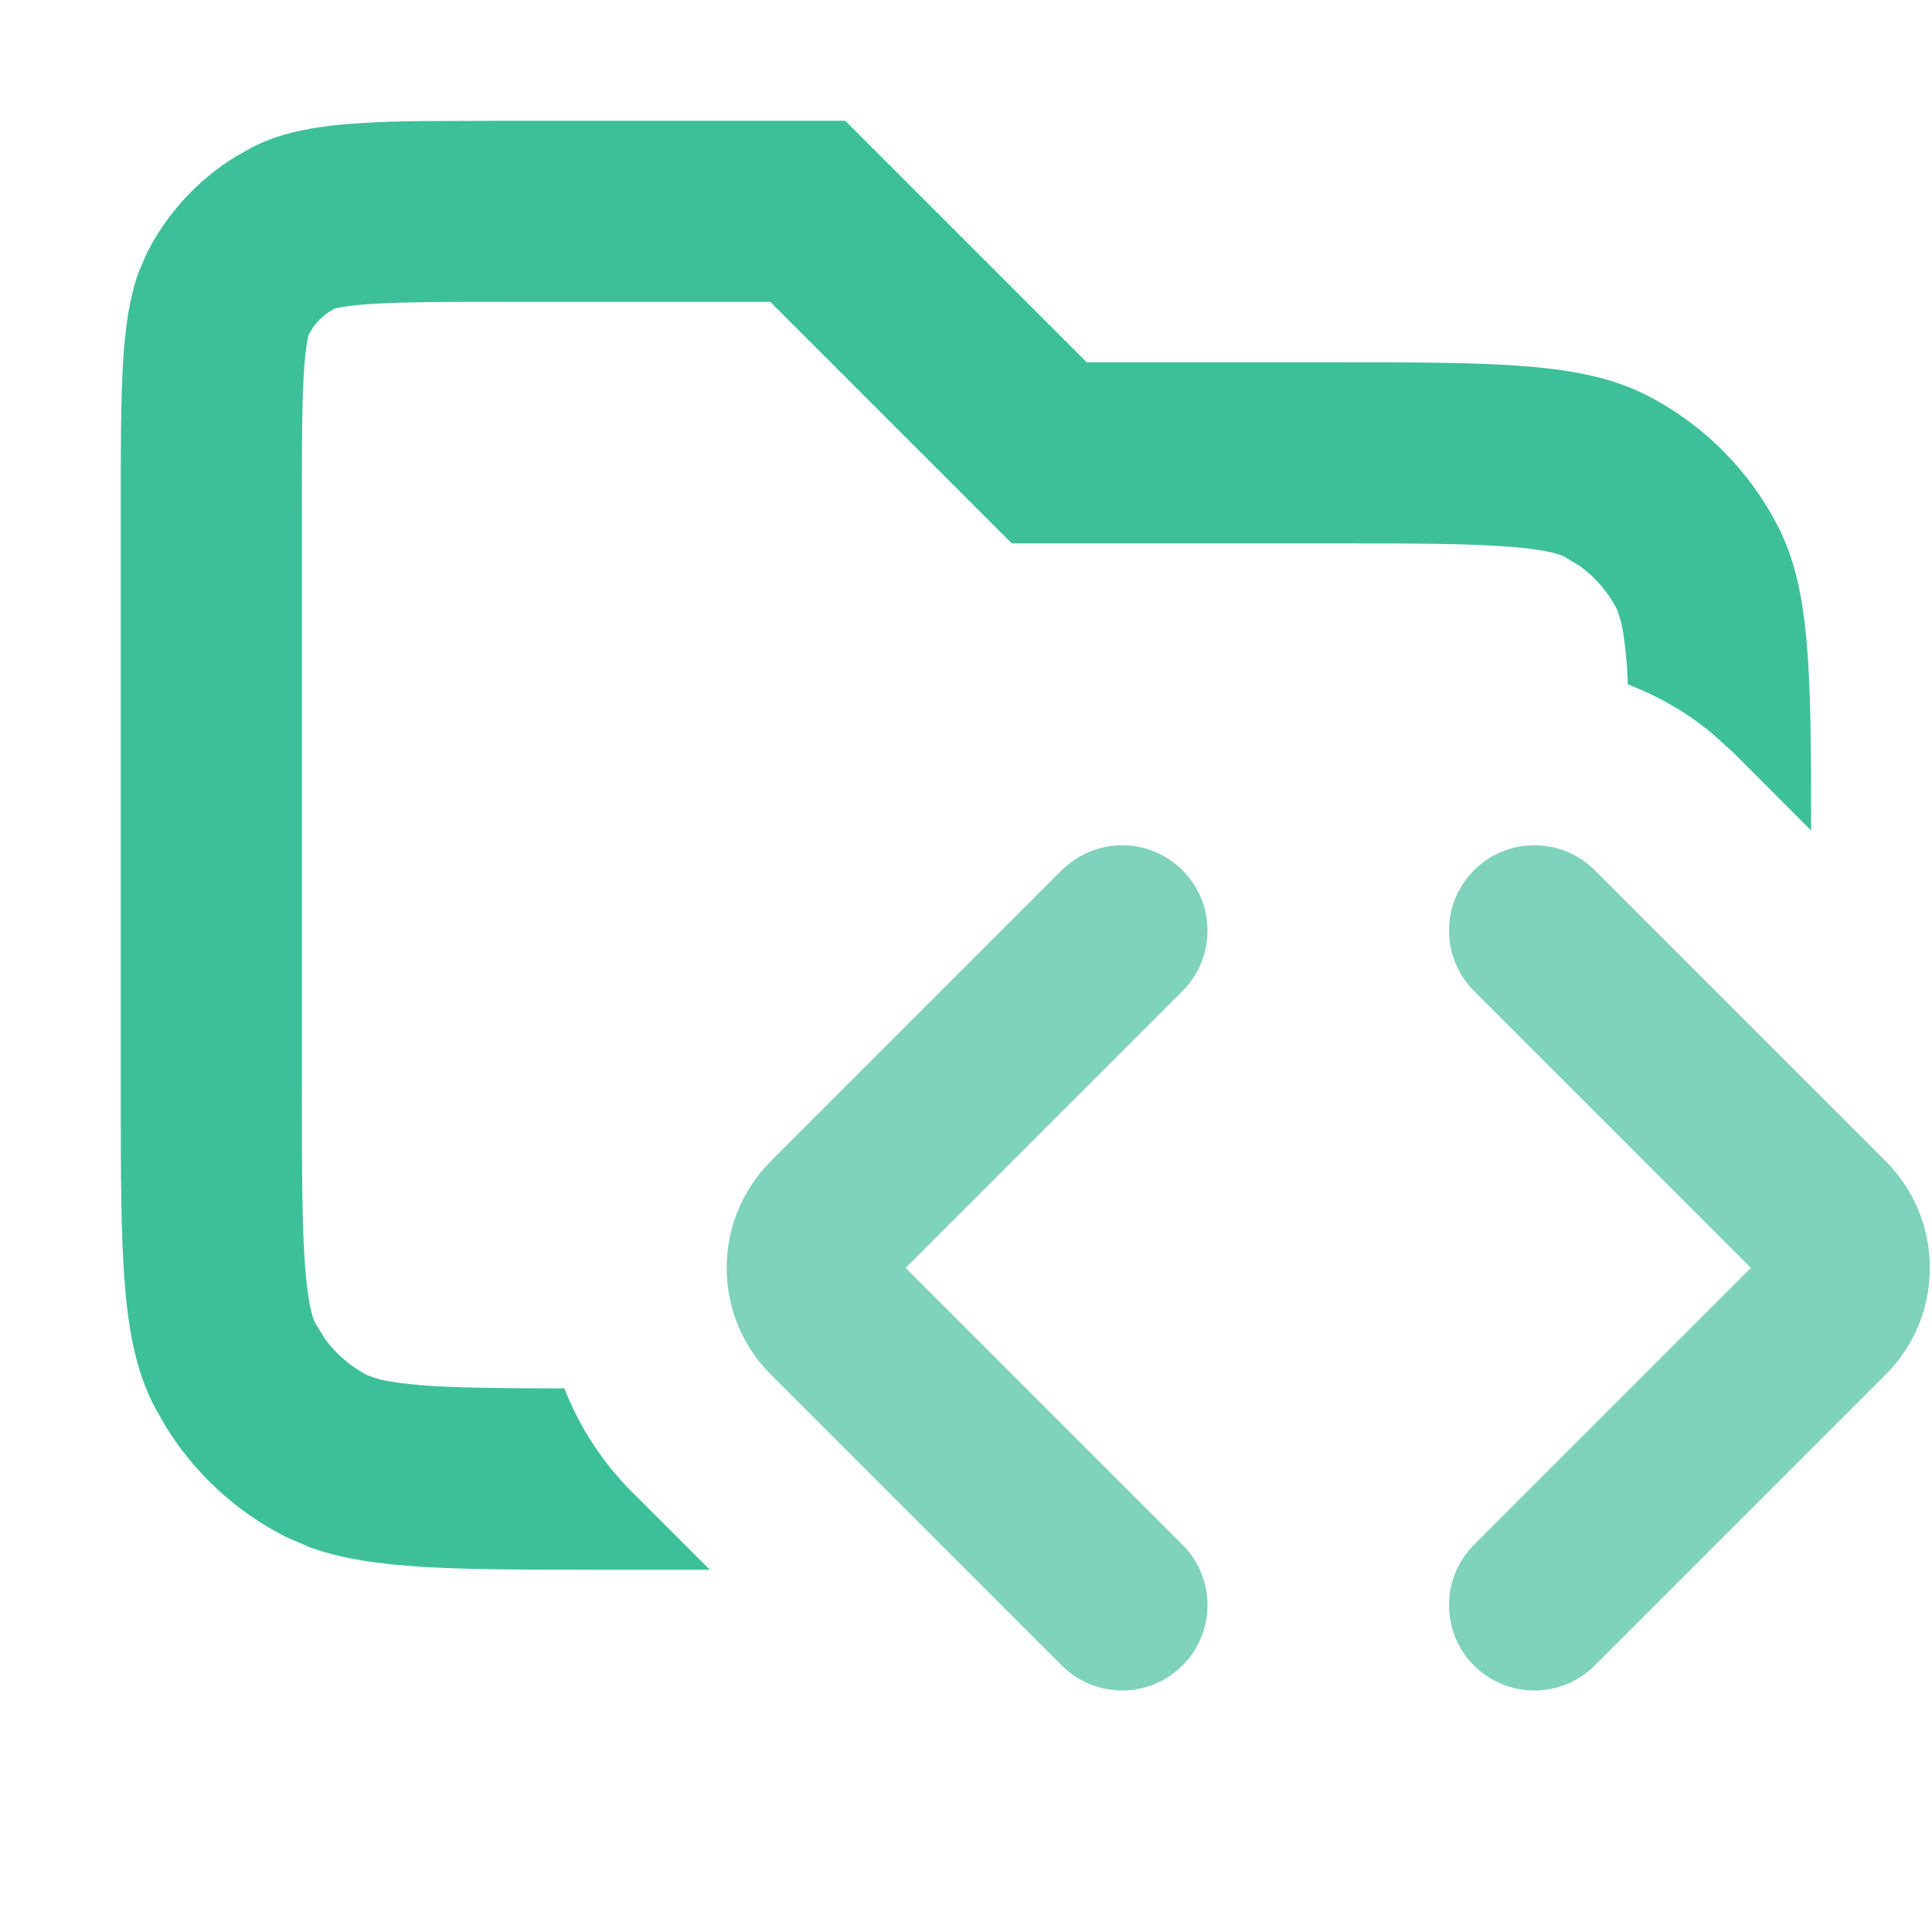
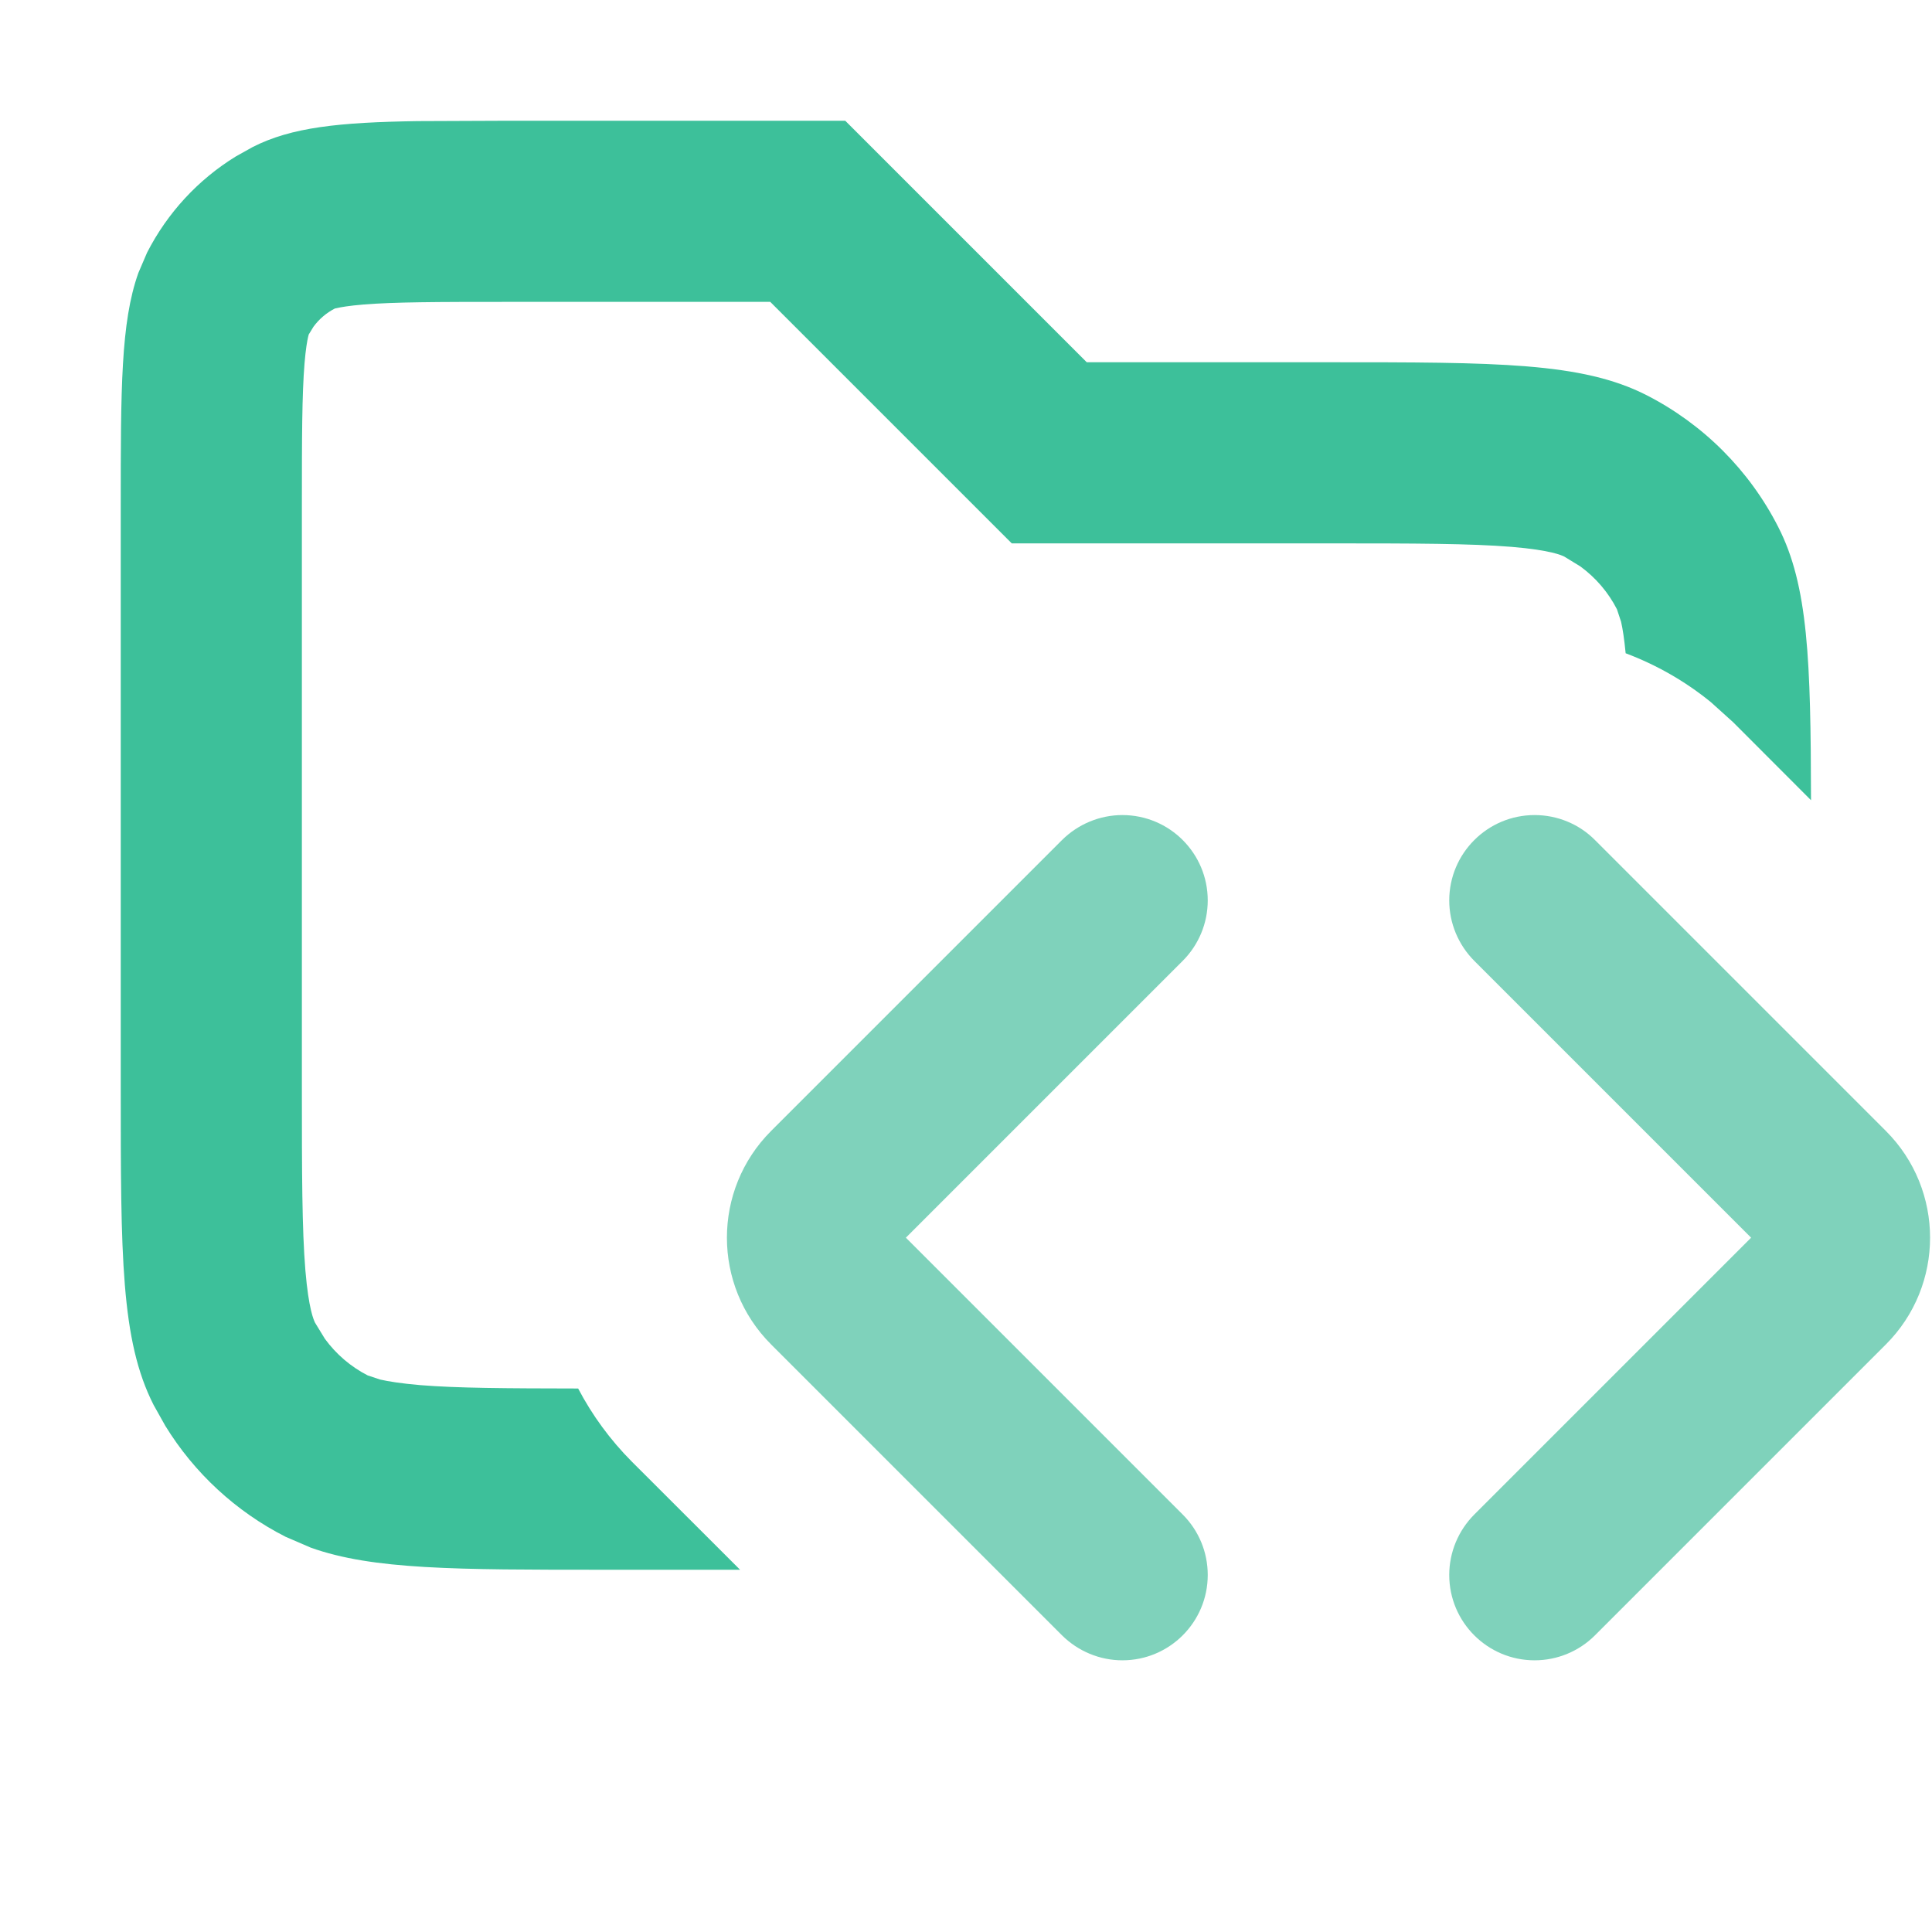
<svg xmlns="http://www.w3.org/2000/svg" width="16" height="16" viewBox="0 0 16 16" fill="none">
-   <path opacity="0.8" d="M9 3H11C12.4 3 13.1 3 13.635 3.272C14.105 3.512 14.488 3.895 14.727 4.365C14.992 4.884 14.999 5.559 14.999 6.878L14.354 6.232L14.17 6.066C13.962 5.896 13.729 5.763 13.481 5.668C13.478 5.602 13.476 5.539 13.471 5.48C13.457 5.318 13.44 5.215 13.425 5.149L13.391 5.046C13.319 4.905 13.215 4.784 13.088 4.691L12.954 4.609C12.933 4.599 12.844 4.556 12.52 4.529C12.178 4.501 11.725 4.5 11 4.5H8.379L6.379 2.5H4.2C3.616 2.5 3.267 2.501 3.009 2.522C2.888 2.532 2.821 2.544 2.788 2.552L2.773 2.555C2.703 2.591 2.642 2.643 2.596 2.706L2.555 2.773C2.571 2.741 2.542 2.768 2.522 3.009C2.501 3.267 2.5 3.616 2.5 4.2V9C2.5 9.725 2.501 10.178 2.529 10.52C2.556 10.844 2.599 10.933 2.609 10.954L2.691 11.088C2.784 11.215 2.905 11.319 3.046 11.391L3.149 11.425C3.215 11.44 3.318 11.457 3.48 11.471C3.768 11.494 4.134 11.497 4.674 11.498C4.798 11.816 4.987 12.108 5.232 12.354L5.879 13H5C3.775 13 3.086 13 2.574 12.817L2.365 12.727C1.954 12.518 1.609 12.199 1.369 11.808L1.272 11.635C1 11.1 1 10.4 1 9V4.2C1 3.22 1 2.669 1.146 2.26L1.218 2.092C1.386 1.763 1.641 1.487 1.954 1.295L2.092 1.218C2.413 1.054 2.808 1.013 3.458 1.003L4.2 1H7L9 3Z" fill="#0CB081" />
-   <path d="M9.293 7C9.683 7 10 7.317 10 7.707C10 7.894 9.926 8.074 9.793 8.207L7.5 10.5L9.793 12.793C9.926 12.926 10 13.105 10 13.293C10 13.683 9.683 14 9.293 14C9.106 14 8.926 13.925 8.793 13.793L6.384 11.384C5.896 10.896 5.896 10.104 6.384 9.616L8.793 7.207C8.926 7.075 9.106 7 9.293 7ZM12.707 7C12.895 7 13.075 7.074 13.207 7.207L15.616 9.616C16.104 10.104 16.104 10.896 15.616 11.384L13.207 13.793C13.075 13.925 12.895 14 12.707 14C12.317 14 12 13.684 12 13.293C12 13.105 12.075 12.926 12.207 12.793L14.5 10.5L12.207 8.207C12.075 8.074 12 7.895 12 7.707C12 7.317 12.317 7 12.707 7Z" fill="#7FD2BB" />
+   <path opacity="0.8" d="M9 3H11C12.4 3 13.1 3 13.635 3.272C14.105 3.512 14.488 3.895 14.727 4.365C14.975 4.85 14.996 5.471 14.998 6.627L14.354 5.982L14.17 5.816C13.957 5.642 13.718 5.506 13.463 5.41C13.451 5.288 13.438 5.205 13.425 5.149L13.391 5.046C13.319 4.905 13.215 4.784 13.088 4.691L12.954 4.609C12.933 4.599 12.844 4.556 12.52 4.529C12.178 4.501 11.725 4.5 11 4.5H8.379L6.379 2.5H4.2C3.616 2.5 3.267 2.501 3.009 2.522C2.888 2.532 2.821 2.544 2.788 2.552L2.773 2.555C2.703 2.591 2.642 2.643 2.596 2.706L2.555 2.773C2.571 2.741 2.542 2.768 2.522 3.009C2.501 3.267 2.5 3.616 2.5 4.2V9C2.5 9.725 2.501 10.178 2.529 10.52C2.556 10.844 2.599 10.933 2.609 10.954L2.691 11.088C2.784 11.215 2.905 11.319 3.046 11.391L3.149 11.425C3.215 11.44 3.318 11.457 3.48 11.471C3.787 11.496 4.185 11.498 4.788 11.499C4.904 11.72 5.053 11.924 5.232 12.104L6.129 13H5C3.775 13 3.086 13 2.574 12.817L2.365 12.727C1.954 12.518 1.609 12.199 1.369 11.808L1.272 11.635C1 11.1 1 10.4 1 9V4.2C1 3.22 1 2.669 1.146 2.26L1.218 2.092C1.386 1.763 1.641 1.487 1.954 1.295L2.092 1.218C2.413 1.054 2.808 1.013 3.458 1.003L4.2 1H7L9 3Z" fill="#0CB081" />
+   <path d="M9.295 6.75C9.686 6.75 10.002 7.067 10.002 7.457C10.002 7.644 9.928 7.824 9.795 7.957L7.502 10.25L9.795 12.543C9.928 12.676 10.002 12.855 10.002 13.043C10.002 13.433 9.686 13.75 9.295 13.75C9.108 13.75 8.928 13.675 8.795 13.543L6.386 11.134C5.898 10.646 5.898 9.854 6.386 9.366L8.795 6.957C8.928 6.825 9.108 6.75 9.295 6.75ZM12.709 6.75C12.897 6.75 13.077 6.824 13.209 6.957L15.618 9.366C16.106 9.854 16.106 10.646 15.618 11.134L13.209 13.543C13.077 13.675 12.897 13.75 12.709 13.75C12.319 13.75 12.002 13.434 12.002 13.043C12.002 12.855 12.077 12.676 12.209 12.543L14.502 10.25L12.209 7.957C12.077 7.824 12.002 7.645 12.002 7.457C12.002 7.067 12.319 6.75 12.709 6.75Z" fill="#7FD2BB" />
</svg>
